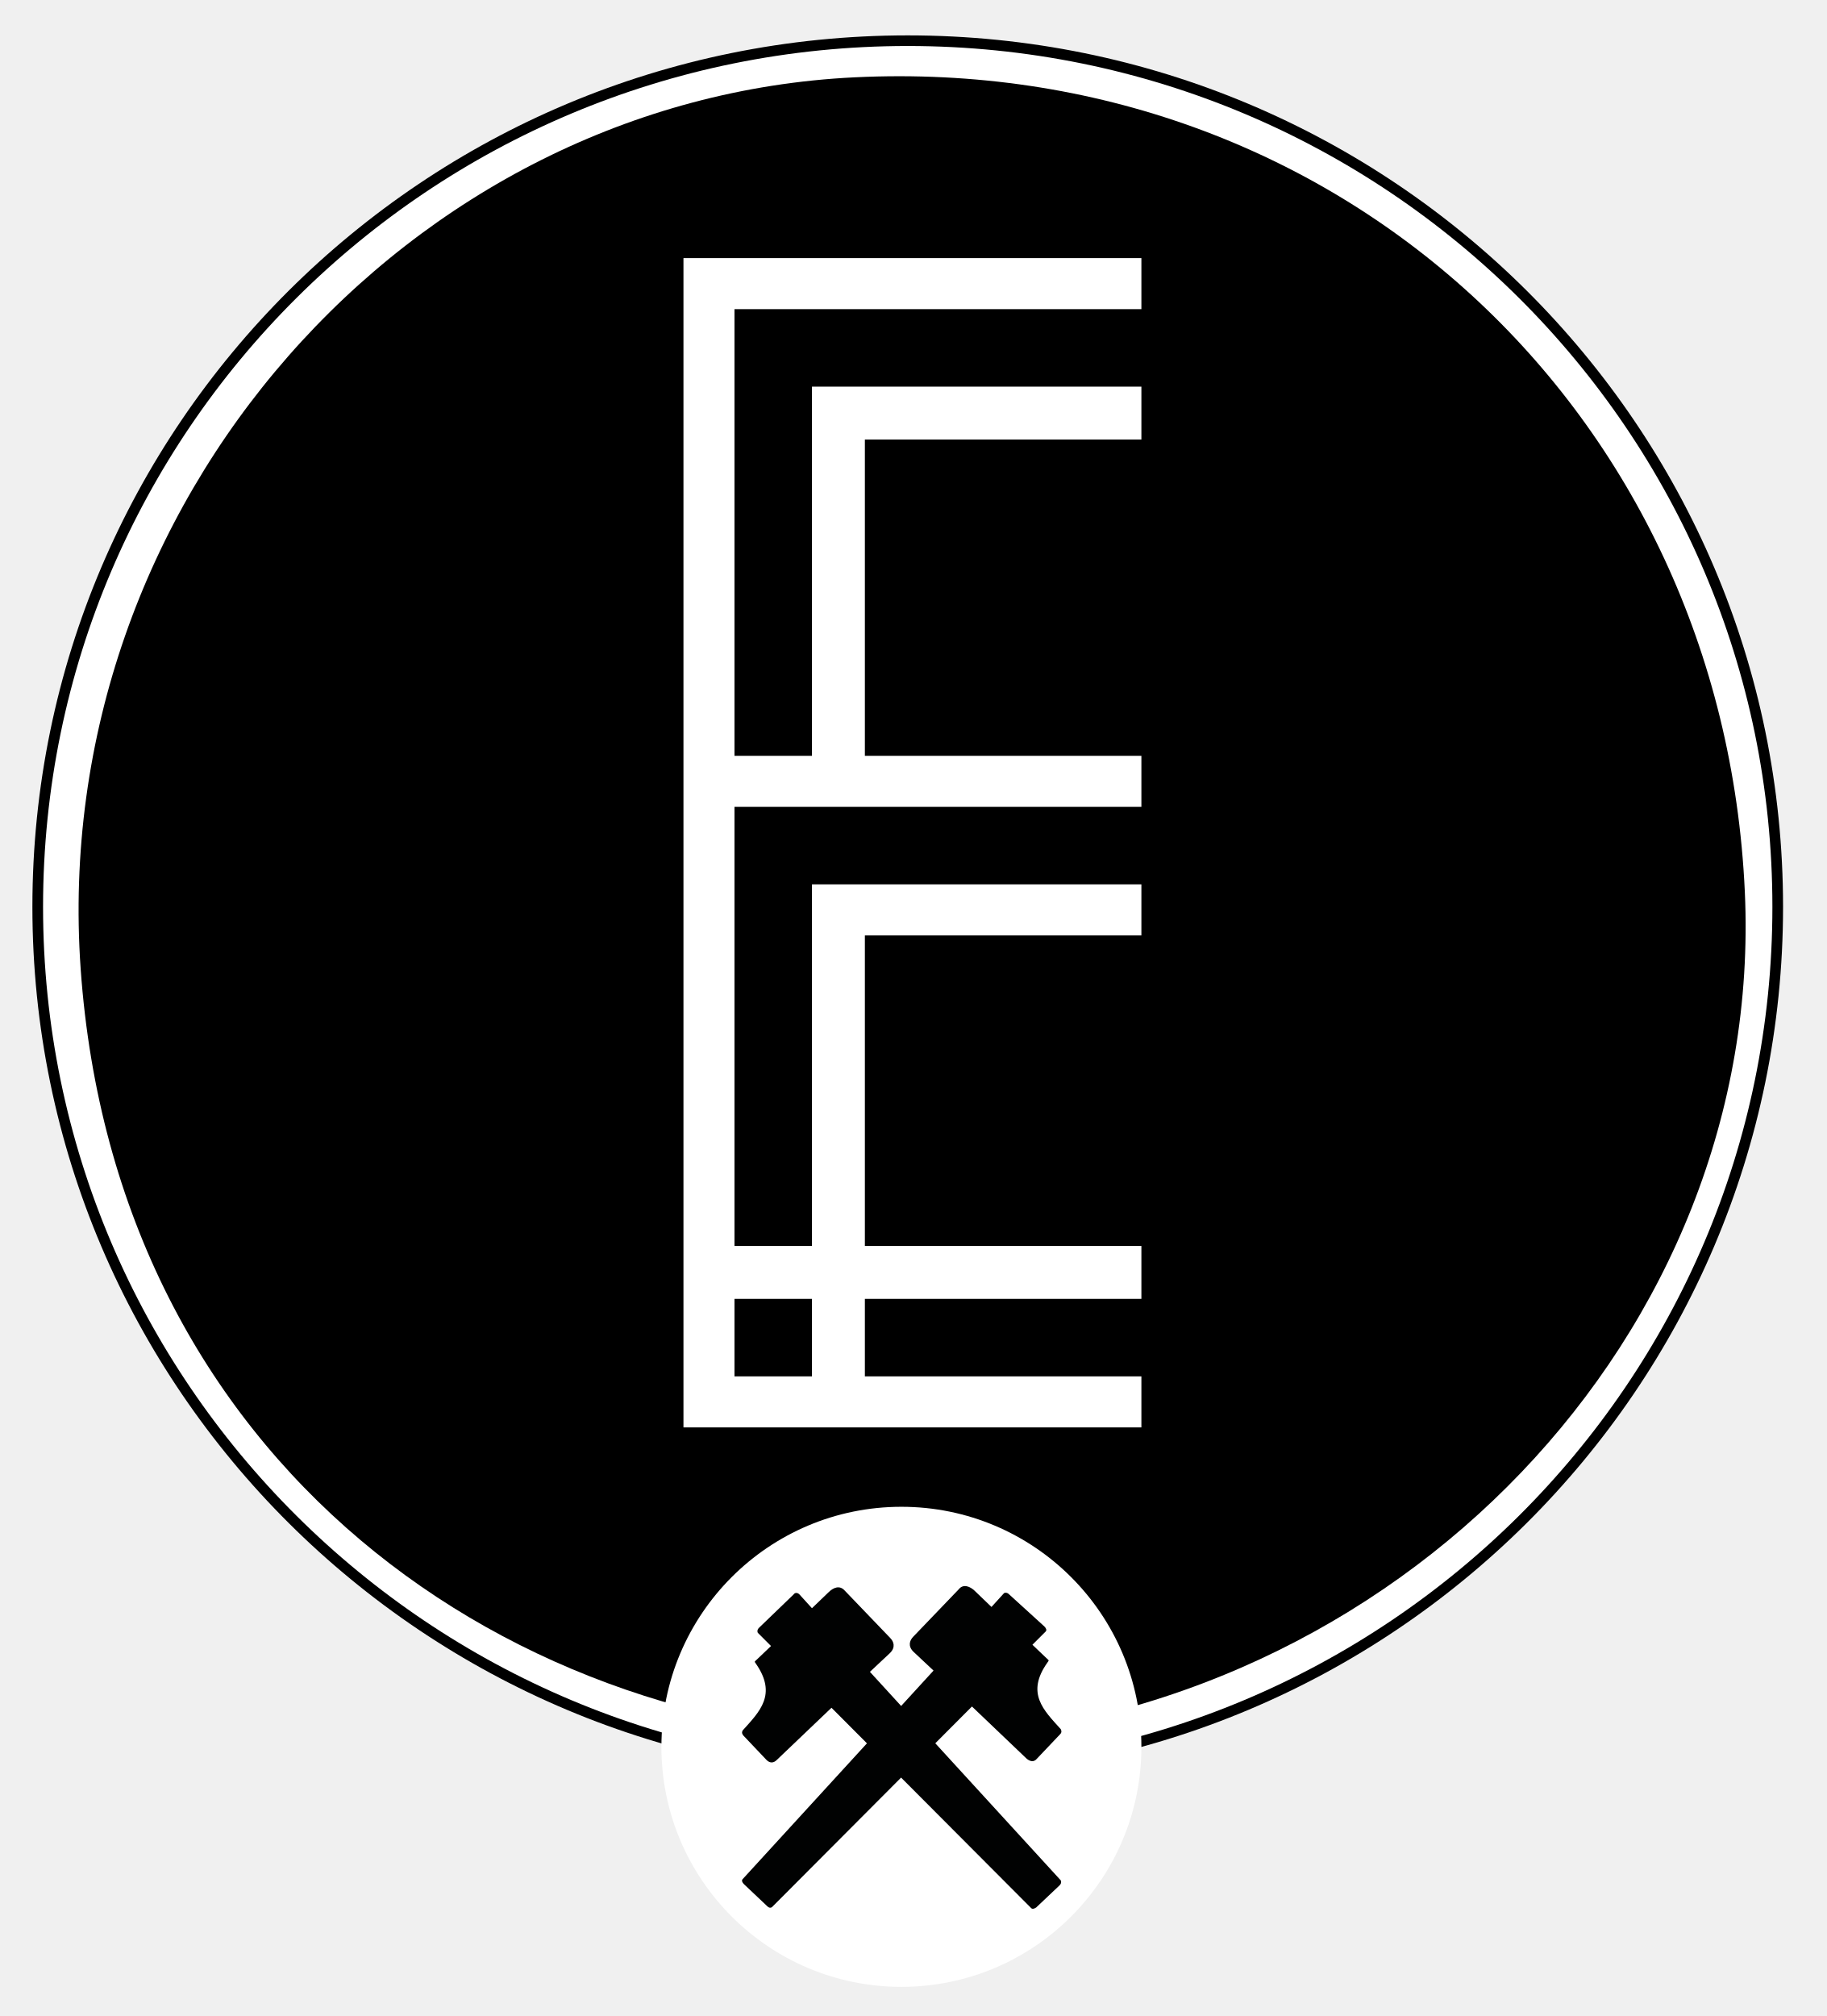
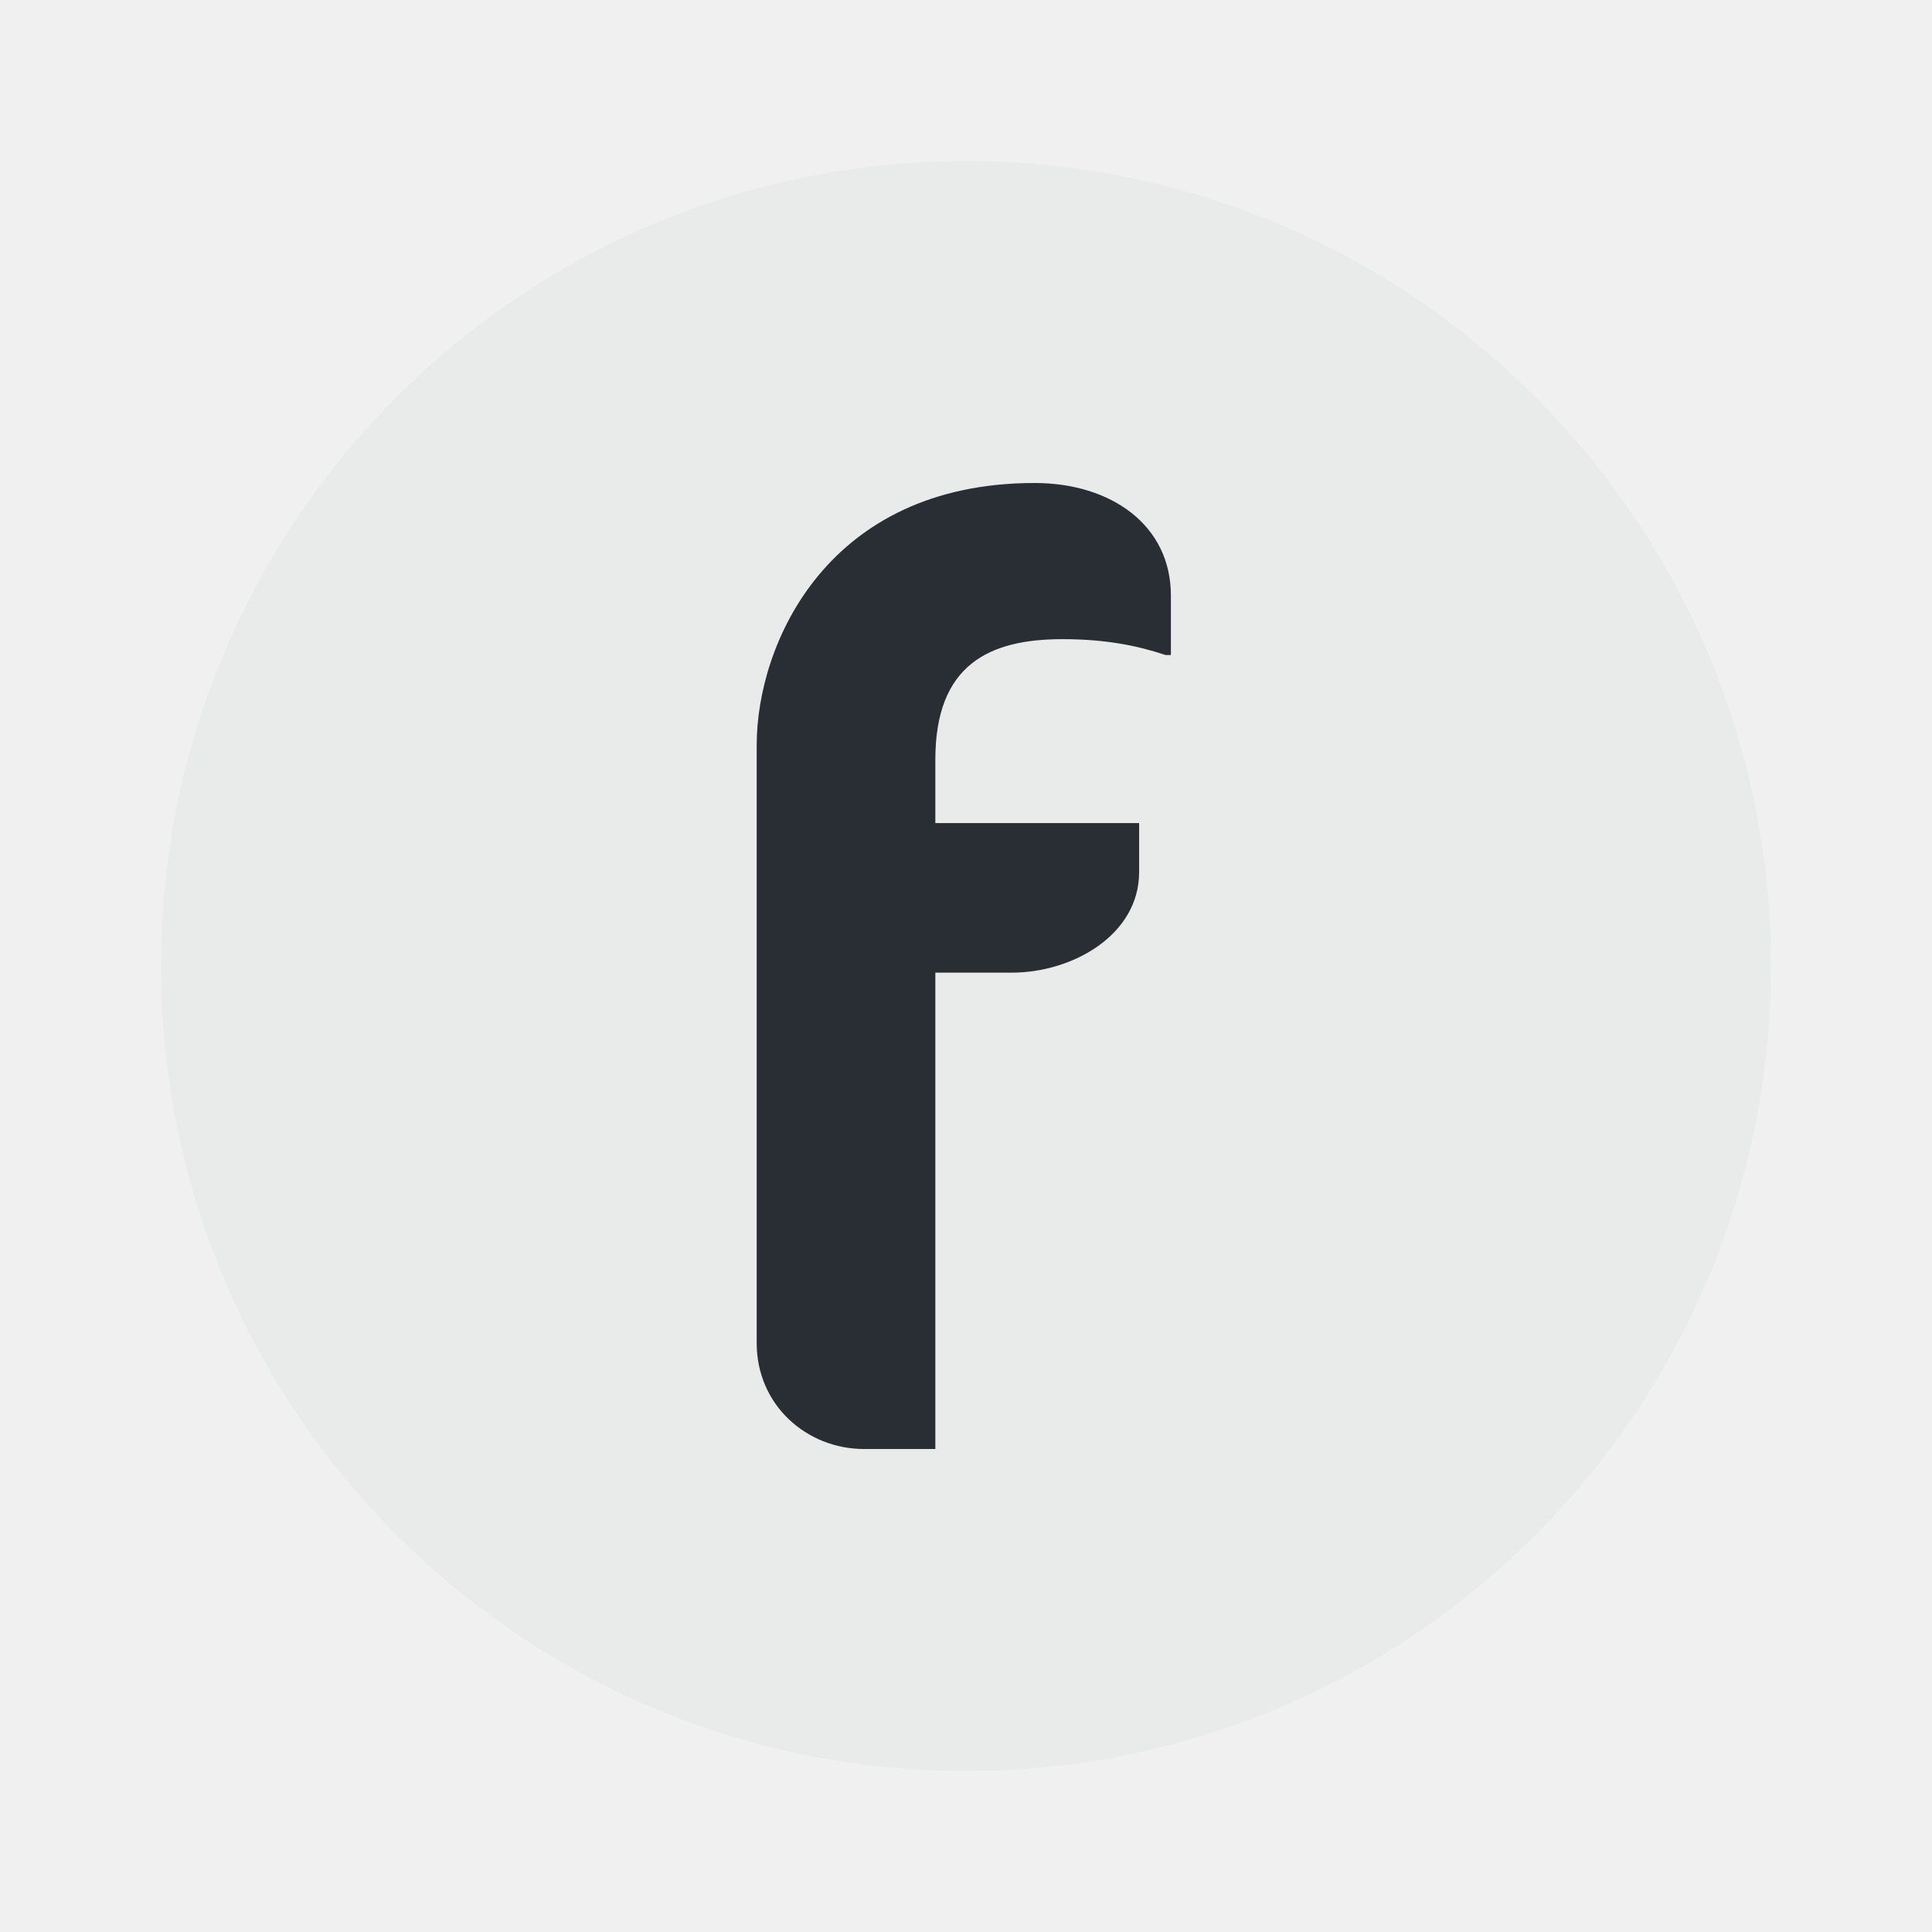
- <svg xmlns="http://www.w3.org/2000/svg" xmlns:ns1="http://www.openswatchbook.org/uri/2009/osb" version="1.1" id="Layer_1" x="0px" y="0px" viewBox="0 0 290 320" enable-background="new 0 0 595.3 841.9" xml:space="preserve" width="100%" height="100%">
-   <defs id="defs33">
-     <marker orient="auto" refY="0.0" refX="0.0" id="Arrow1Lstart" style="overflow:visible">
-       <path id="path3911" d="M 0.0,0.0 L 5.0,-5.0 L -12.5,0.0 L 5.0,5.0 L 0.0,0.0 z " style="fill-rule:evenodd;stroke:#000000;stroke-width:1.0pt" transform="scale(0.8) translate(12.5,0)" />
-     </marker>
-     <linearGradient id="linearGradient3883" ns1:paint="solid">
-       <stop style="stop-color:#000000;stop-opacity:1;" offset="0" id="stop3885" />
-     </linearGradient>
-     <linearGradient id="linearGradient3867" ns1:paint="solid">
-       <stop style="stop-color:#000000;stop-opacity:1;" offset="0" id="stop3869" />
-     </linearGradient>
-     <linearGradient id="linearGradient3841" ns1:paint="solid">
-       <stop style="stop-color:#000000;stop-opacity:1;" offset="0" id="stop3843" />
-     </linearGradient>
-     <filter id="filter3013" x="0" y="0" width="1" height="1" color-interpolation-filters="sRGB">
-       <feColorMatrix id="feColorMatrix3015" type="saturate" values="1" result="fbSourceGraphic" />
-       <feColorMatrix id="feColorMatrix3017" in="fbSourceGraphic" values="-1 0 0 0 1 0 -1 0 0 1 0 0 -1 0 1 0 0 0 1 0 " result="fbSourceGraphic" />
-       <feColorMatrix result="fbSourceGraphicAlpha" in="fbSourceGraphic" values="0 0 0 -1 0 0 0 0 -1 0 0 0 0 -1 0 0 0 0 1 0" id="feColorMatrix3006" />
-       <feColorMatrix id="feColorMatrix3008" type="saturate" values="1" result="fbSourceGraphic" in="fbSourceGraphic" />
-       <feColorMatrix id="feColorMatrix3010" in="fbSourceGraphic" values="-1 0 0 0 1 0 -1 0 0 1 0 0 -1 0 1 0 0 0 1 0 " />
-     </filter>
-     <filter id="filter3019" x="0" y="0" width="1" height="1" color-interpolation-filters="sRGB">
-       <feColorMatrix id="feColorMatrix3021" type="saturate" values="1" result="fbSourceGraphic" />
-       <feColorMatrix id="feColorMatrix3023" in="fbSourceGraphic" values="-1 0 0 0 1 0 -1 0 0 1 0 0 -1 0 1 0 0 0 1 0 " result="fbSourceGraphic" />
-       <feColorMatrix result="fbSourceGraphicAlpha" in="fbSourceGraphic" values="0 0 0 -1 0 0 0 0 -1 0 0 0 0 -1 0 0 0 0 1 0" id="feColorMatrix3012" />
-       <feColorMatrix id="feColorMatrix3014" type="saturate" values="1" result="fbSourceGraphic" in="fbSourceGraphic" />
-       <feColorMatrix id="feColorMatrix3016" in="fbSourceGraphic" values="-1 0 0 0 1 0 -1 0 0 1 0 0 -1 0 1 0 0 0 1 0 " />
-     </filter>
-     <filter id="filter3025" x="0" y="0" width="1" height="1" color-interpolation-filters="sRGB">
-       <feColorMatrix id="feColorMatrix3027" type="saturate" values="1" result="fbSourceGraphic" />
-       <feColorMatrix id="feColorMatrix3029" in="fbSourceGraphic" values="-1 0 0 0 1 0 -1 0 0 1 0 0 -1 0 1 0 0 0 1 0 " result="fbSourceGraphic" />
-       <feColorMatrix result="fbSourceGraphicAlpha" in="fbSourceGraphic" values="0 0 0 -1 0 0 0 0 -1 0 0 0 0 -1 0 0 0 0 1 0" id="feColorMatrix3018" />
-       <feColorMatrix id="feColorMatrix3020" type="saturate" values="1" result="fbSourceGraphic" in="fbSourceGraphic" />
-       <feColorMatrix id="feColorMatrix3022" in="fbSourceGraphic" values="-1 0 0 0 1 0 -1 0 0 1 0 0 -1 0 1 0 0 0 1 0 " />
-     </filter>
-     <filter id="filter3031" x="0" y="0" width="1" height="1" color-interpolation-filters="sRGB">
-       <feColorMatrix id="feColorMatrix3033" type="saturate" values="1" result="fbSourceGraphic" />
-       <feColorMatrix id="feColorMatrix3035" in="fbSourceGraphic" values="-1 0 0 0 1 0 -1 0 0 1 0 0 -1 0 1 0 0 0 1 0 " result="fbSourceGraphic" />
-       <feColorMatrix result="fbSourceGraphicAlpha" in="fbSourceGraphic" values="0 0 0 -1 0 0 0 0 -1 0 0 0 0 -1 0 0 0 0 1 0" id="feColorMatrix3024" />
-       <feColorMatrix id="feColorMatrix3026" type="saturate" values="1" result="fbSourceGraphic" in="fbSourceGraphic" />
-       <feColorMatrix id="feColorMatrix3028" in="fbSourceGraphic" values="-1 0 0 0 1 0 -1 0 0 1 0 0 -1 0 1 0 0 0 1 0 " />
-     </filter>
-   </defs>
-   <g id="g3030" transform="translate(0,-521.9)">
-     <path style="fill:#ffffff;fill-opacity:1;fill-rule:nonzero;stroke:#000000;stroke-width:1.854;stroke-linejoin:miter;stroke-miterlimit:4;stroke-opacity:1;stroke-dasharray:none" id="path4715" d="m -162.739,-333.331 a 151.314,151.314 0 1 1 -302.628,0 151.314,151.314 0 1 1 302.628,0 z" transform="matrix(0.9127913,0,0,0.9086237,430.7724,968.719)" />
-     <g style="filter:url(#filter3031)" id="g3" transform="translate(-152.3958,314.9718)">
-       <path id="path5" d="m 300.8,483 c -67.9,0.6 -130.1,-44.2 -135.6,-122.3 -5.2,-74 52.1,-138.1 122.9,-141.5 76.2,-3.7 137.8,52.8 141.3,129.3 3.2,70 -55,130.9 -128.6,134.5 z" />
-     </g>
-     <g style="filter:url(#filter3019)" id="g13" transform="translate(-152.3958,314.9718)">
-       <path id="circle15" d="m 333.6,484.2 c 0,21.042 -17.058,38.1 -38.1,38.1 -21.042,0 -38.1,-17.058 -38.1,-38.1 0,-21.042 17.058,-38.1 38.1,-38.1 21.042,0 38.1,17.058 38.1,38.1 z" style="fill:#ffffff" />
-       <g id="g17">
-         <path style="fill:#010202" d="m 312.6,460 c -0.3,-0.3 -0.6,-0.3 -0.8,-0.2 l -2,2.2 -2.6,-2.5 c -0.8,-0.8 -1.9,-1.2 -2.6,-0.3 l -7.2,7.5 c -0.6,0.6 -0.9,1.5 0,2.4 l 3.2,3 -30.3,33.1 c -0.2,0.2 -0.1,0.5 0.2,0.8 l 3.7,3.5 c 0.3,0.3 0.6,0.3 0.8,0.1 l 31.7,-31.8 8.7,8.3 c 0.5,0.4 1.1,0.6 1.6,0 l 3.7,-3.9 c 0.3,-0.3 0.2,-0.6 0.1,-0.8 -2.7,-3 -5.6,-5.7 -2.1,-10.6 0.3,-0.4 0.2,-0.3 -0.2,-0.7 l -2.2,-2.1 2.1,-2.1 c 0.2,-0.2 0.1,-0.5 -0.2,-0.8 l -5.6,-5.1 0,0 z" id="path5327_43_" />
-         <path style="fill:#010202" d="m 278.4,460 -5.5,5.3 c -0.3,0.3 -0.3,0.6 -0.2,0.8 l 2.1,2.1 -2.2,2.1 c -0.4,0.4 -0.5,0.3 -0.2,0.7 3.4,4.9 0.6,7.6 -2.1,10.6 -0.1,0.2 -0.2,0.4 0.1,0.8 l 3.7,3.9 c 0.6,0.6 1.2,0.4 1.6,0 l 8.7,-8.3 31.7,31.8 c 0.2,0.2 0.5,0.1 0.8,-0.1 l 3.7,-3.5 c 0.3,-0.3 0.3,-0.6 0.2,-0.8 l -30.3,-33.1 3.2,-3 c 0.9,-0.9 0.6,-1.8 0,-2.4 l -7.2,-7.5 c -0.8,-0.9 -1.8,-0.5 -2.6,0.3 l -2.6,2.5 -2,-2.2 c -0.3,-0.3 -0.7,-0.3 -0.9,0 l 0,0 z" id="path5327_42_" />
-       </g>
-     </g>
-     <g style="filter:url(#filter3013)" id="g21" transform="translate(-152.3958,314.9718)">
-       <g id="g23">
-         <path style="fill:#ffffff" id="path25" d="m 269,256 v 70.9 h 12.3 v -58.6 h 52.3 v 8.4 h -43.9 v 50.2 h 43.9 V 335 H 269 v 69.7 h 12.3 v -57.4 h 52.3 v 8.1 h -43.9 v 49.3 h 43.9 v 8.4 h -43.9 v 12.3 h 43.9 v 8.1 h -72.7 v -8.1 -177.5 h 72.7 V 256 H 269 z m 12.3,169.4 V 413.1 H 269 v 12.3 h 12.3 z" />
-       </g>
-     </g>
+ <svg xmlns="http://www.w3.org/2000/svg" width="240px" height="240px" viewBox="0 0 240 240" version="1.1">
+   <defs />
+   <g id="ftrack-icon" stroke="none" stroke-width="1" fill="none" fill-rule="evenodd">
+     <circle id="circle" fill="#E9EAEA" cx="120" cy="120" r="100" />
+     <path d="M131.973,79.398 C122.931,79.398 116.191,82.521 116.191,94.356 L116.191,102.247 L141.507,102.247 L141.507,108.329 C141.507,116.22 133.123,120.823 125.726,120.823 L116.191,120.823 L116.191,180 L107.316,180 C100.247,180 94,174.575 94,166.849 L94,92.548 C94,80.055 102.711,60 128.52,60 C138.055,60 145.452,65.26 145.452,73.973 L145.452,81.371 L144.794,81.371 C141.343,80.22 137.397,79.398 131.973,79.398 Z" id="f" fill="#282E34" />
  </g>
</svg>
